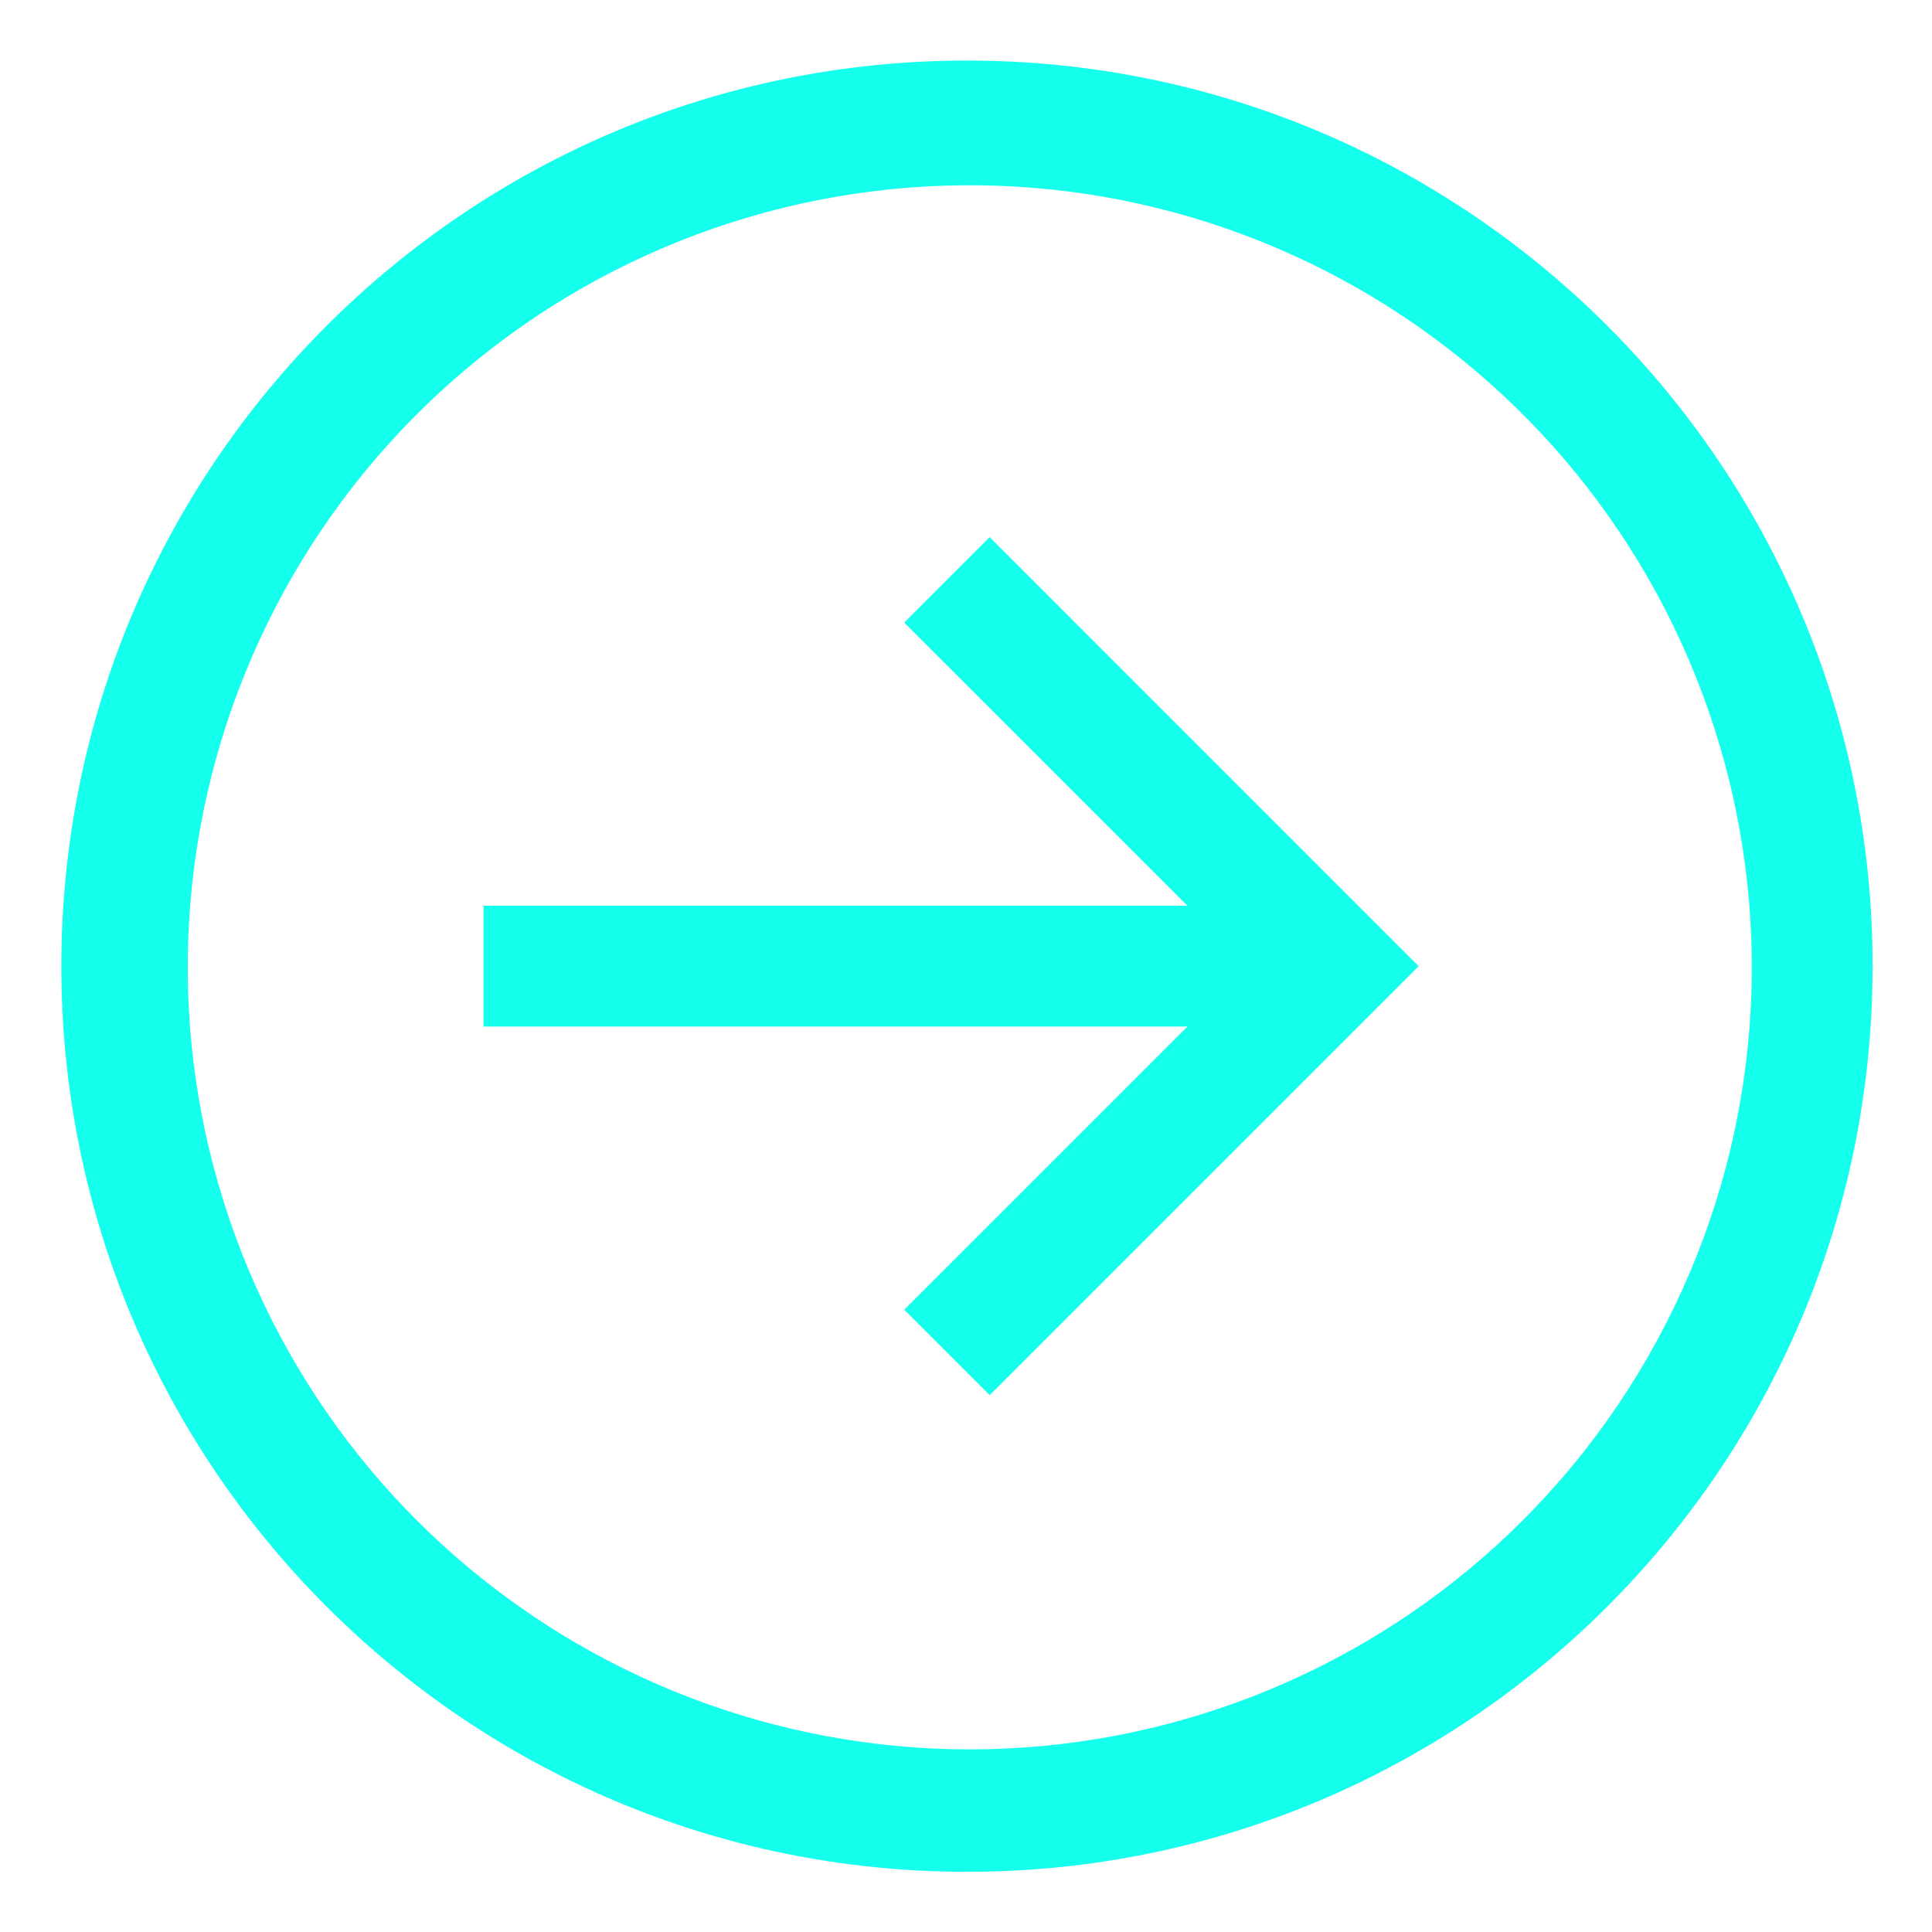
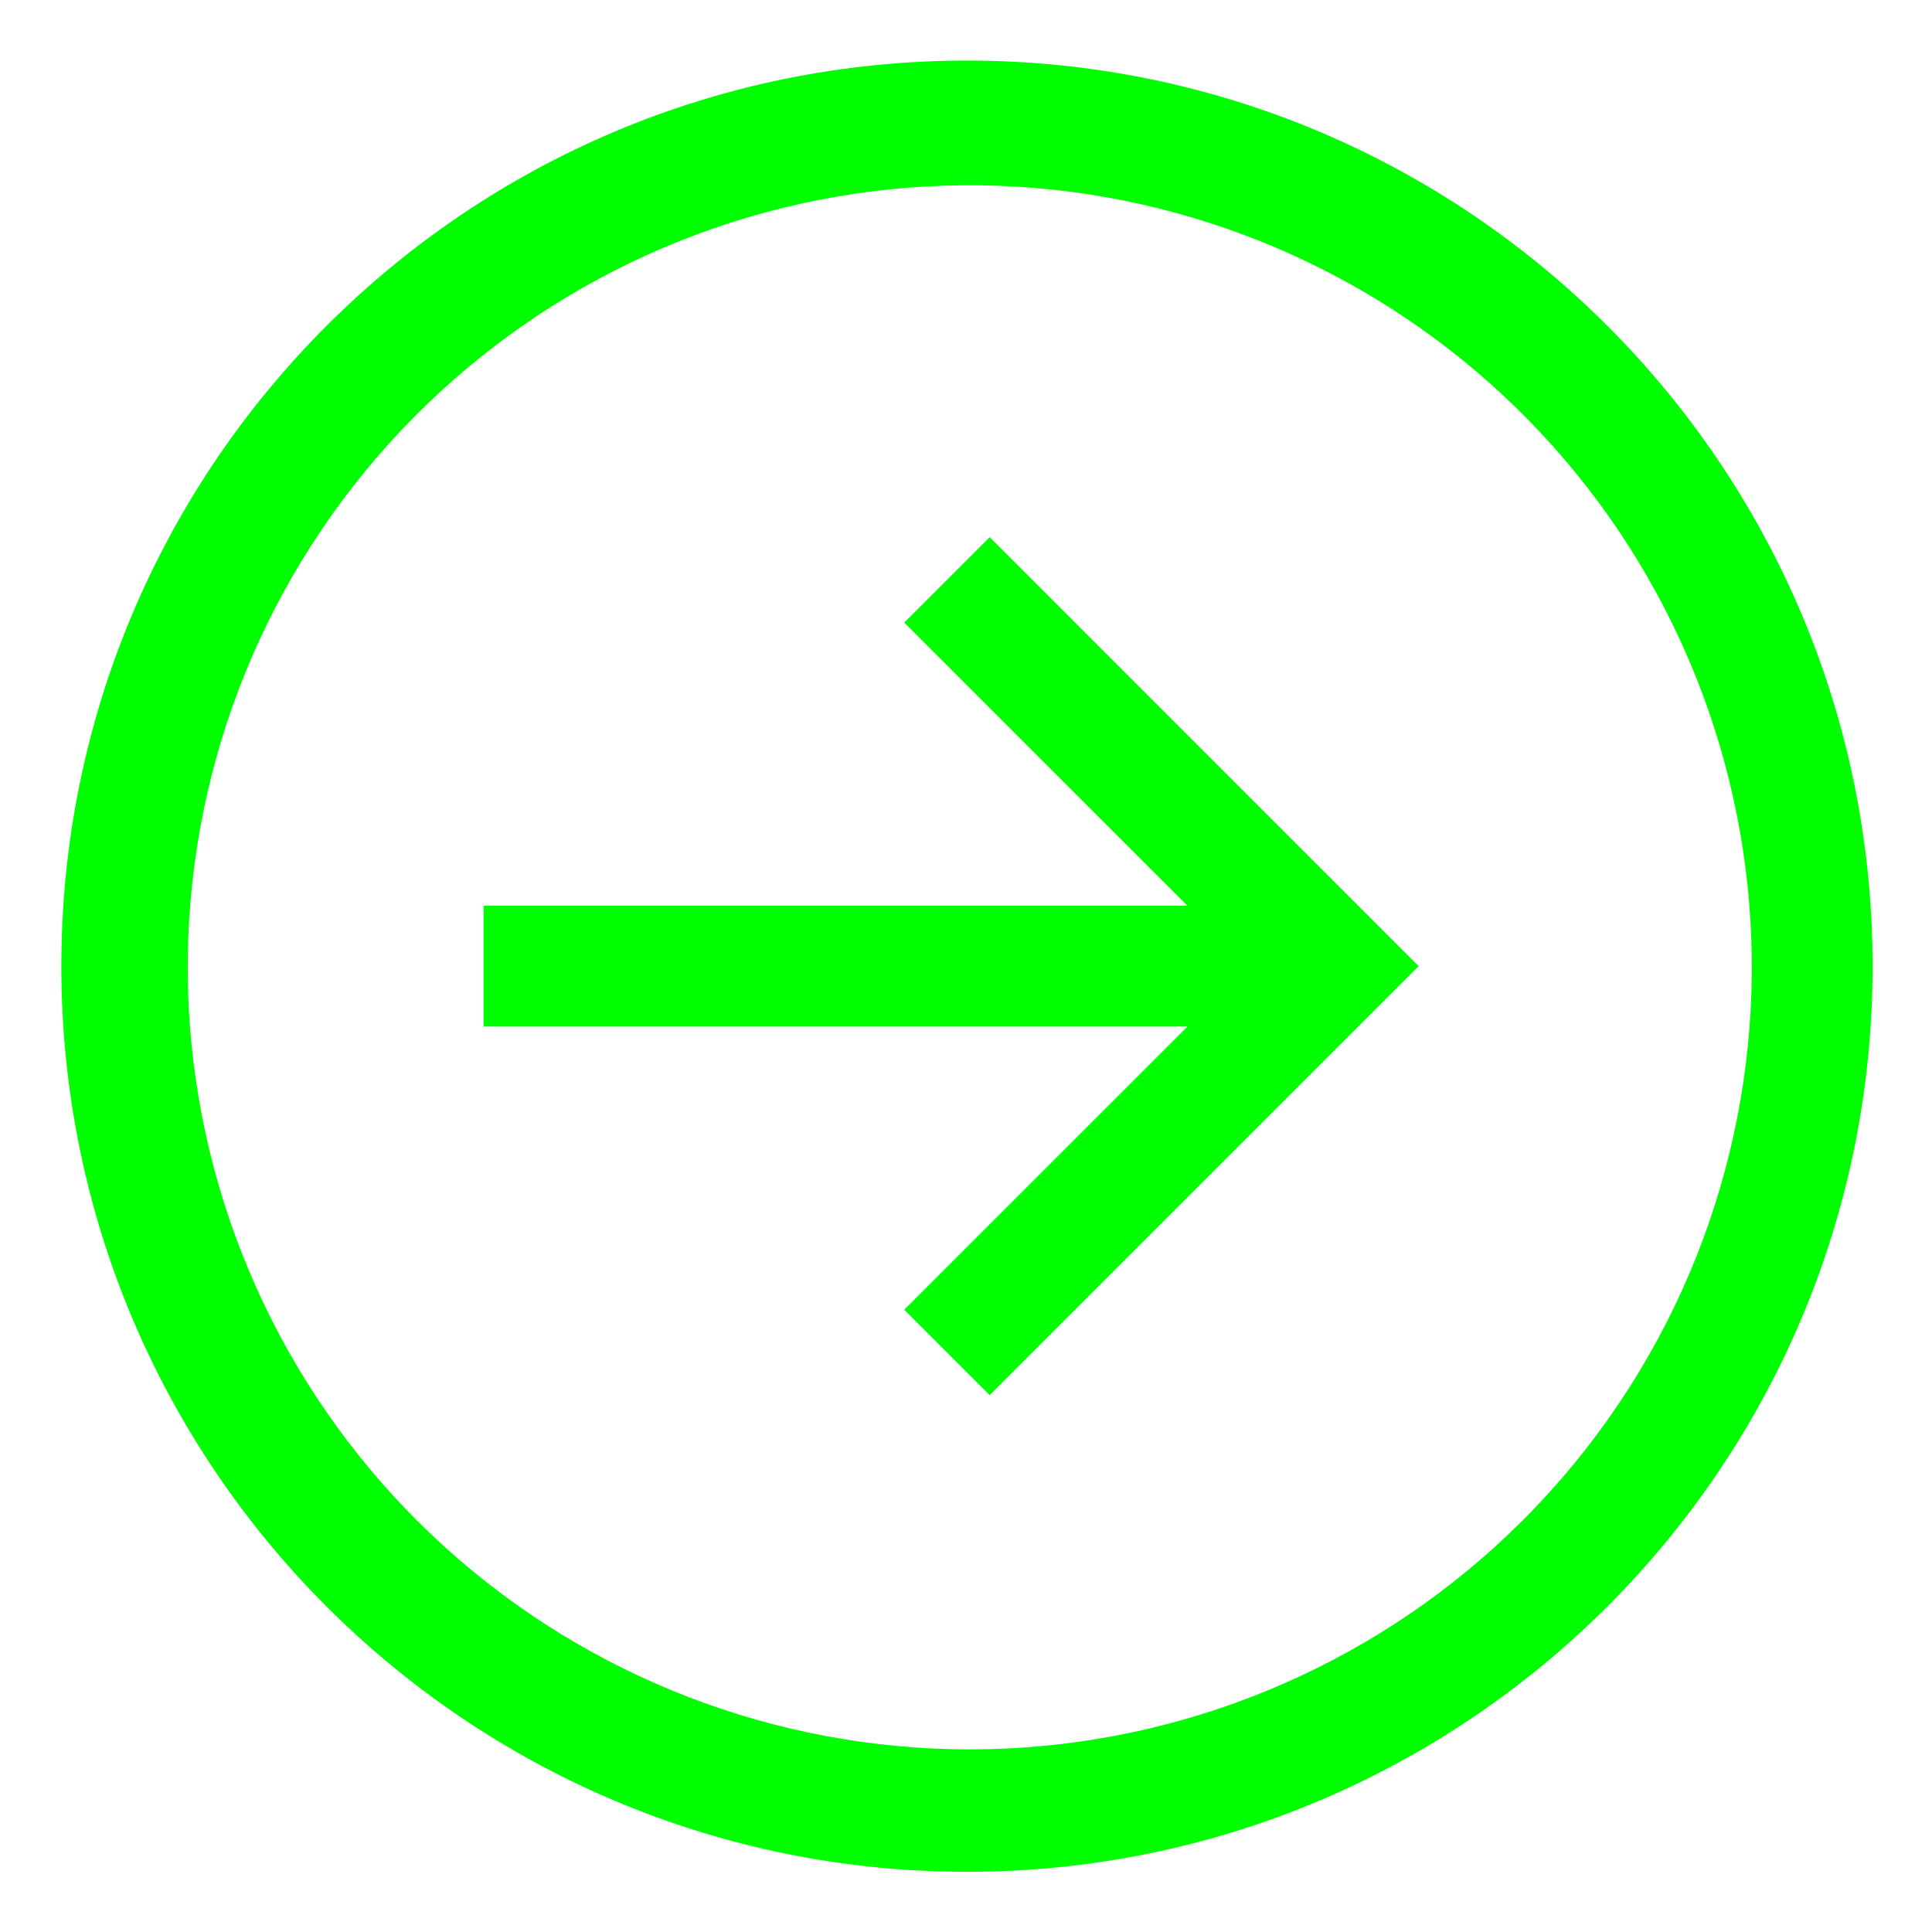
<svg xmlns="http://www.w3.org/2000/svg" width="32" height="32" viewBox="0 0 32 32" fill="none">
-   <path d="M16.016 1.003C7.731 1.003 1.016 7.718 1.016 16.003C1.016 24.287 7.731 31.003 16.016 31.003C24.3 31.003 31.016 24.287 31.016 16.003C31.016 7.718 24.3 1.003 16.016 1.003ZM25.208 25.195C22.929 27.468 19.885 28.81 16.67 28.961C13.454 29.112 10.298 28.06 7.816 26.011C5.334 23.962 3.704 21.062 3.243 17.877C2.782 14.691 3.523 11.448 5.323 8.779C7.123 6.111 9.851 4.208 12.977 3.441C16.104 2.675 19.403 3.099 22.233 4.633C25.063 6.166 27.221 8.698 28.286 11.735C29.351 14.773 29.247 18.098 27.995 21.063C27.342 22.607 26.396 24.011 25.208 25.195Z" fill="#14FFEC" />
-   <path d="M14.977 10.312L19.668 15.002H8.009V17.003H19.668L14.977 21.693L16.392 23.108L23.497 16.003L16.392 8.897L14.977 10.312Z" fill="#14FFEC" />
+   <path d="M16.016 1.003C7.731 1.003 1.016 7.718 1.016 16.003C1.016 24.287 7.731 31.003 16.016 31.003C24.3 31.003 31.016 24.287 31.016 16.003C31.016 7.718 24.3 1.003 16.016 1.003ZM25.208 25.195C22.929 27.468 19.885 28.81 16.67 28.961C13.454 29.112 10.298 28.06 7.816 26.011C5.334 23.962 3.704 21.062 3.243 17.877C2.782 14.691 3.523 11.448 5.323 8.779C7.123 6.111 9.851 4.208 12.977 3.441C16.104 2.675 19.403 3.099 22.233 4.633C25.063 6.166 27.221 8.698 28.286 11.735C29.351 14.773 29.247 18.098 27.995 21.063C27.342 22.607 26.396 24.011 25.208 25.195Z" fill="#00ff00" />
+   <path d="M14.977 10.312L19.668 15.002H8.009V17.003H19.668L14.977 21.693L16.392 23.108L23.497 16.003L16.392 8.897L14.977 10.312Z" fill="#00ff00" />
</svg>
